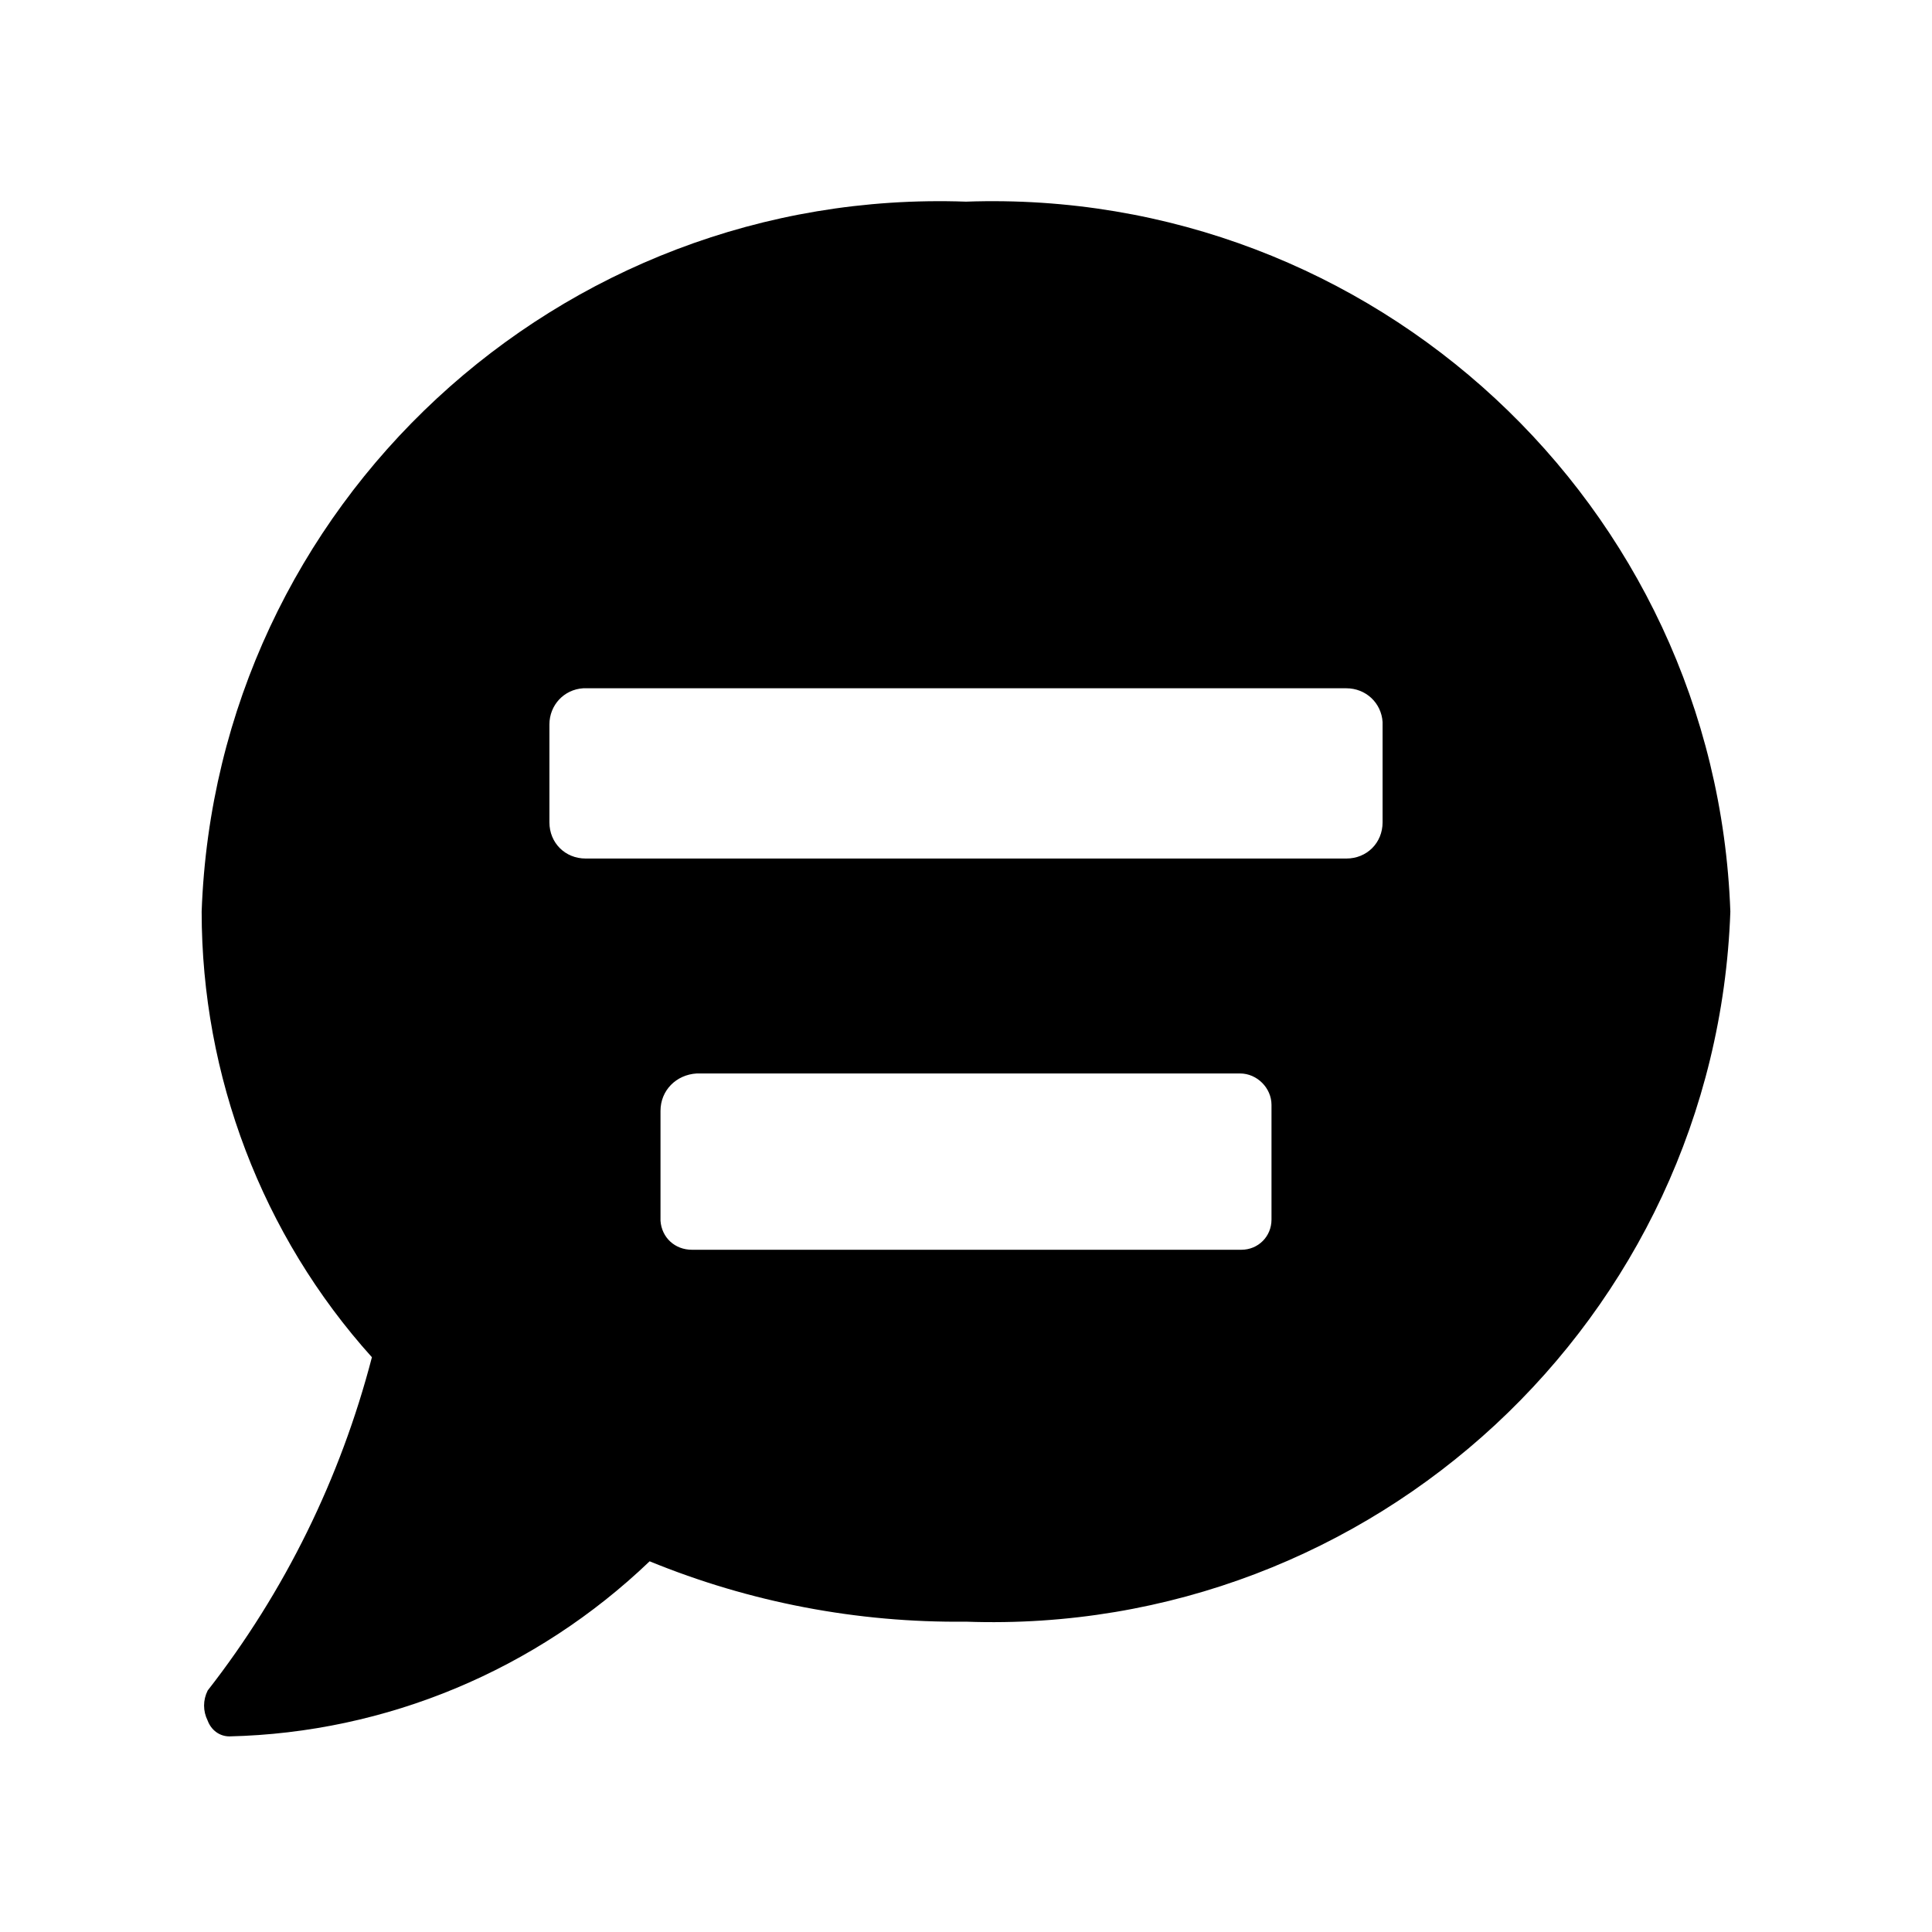
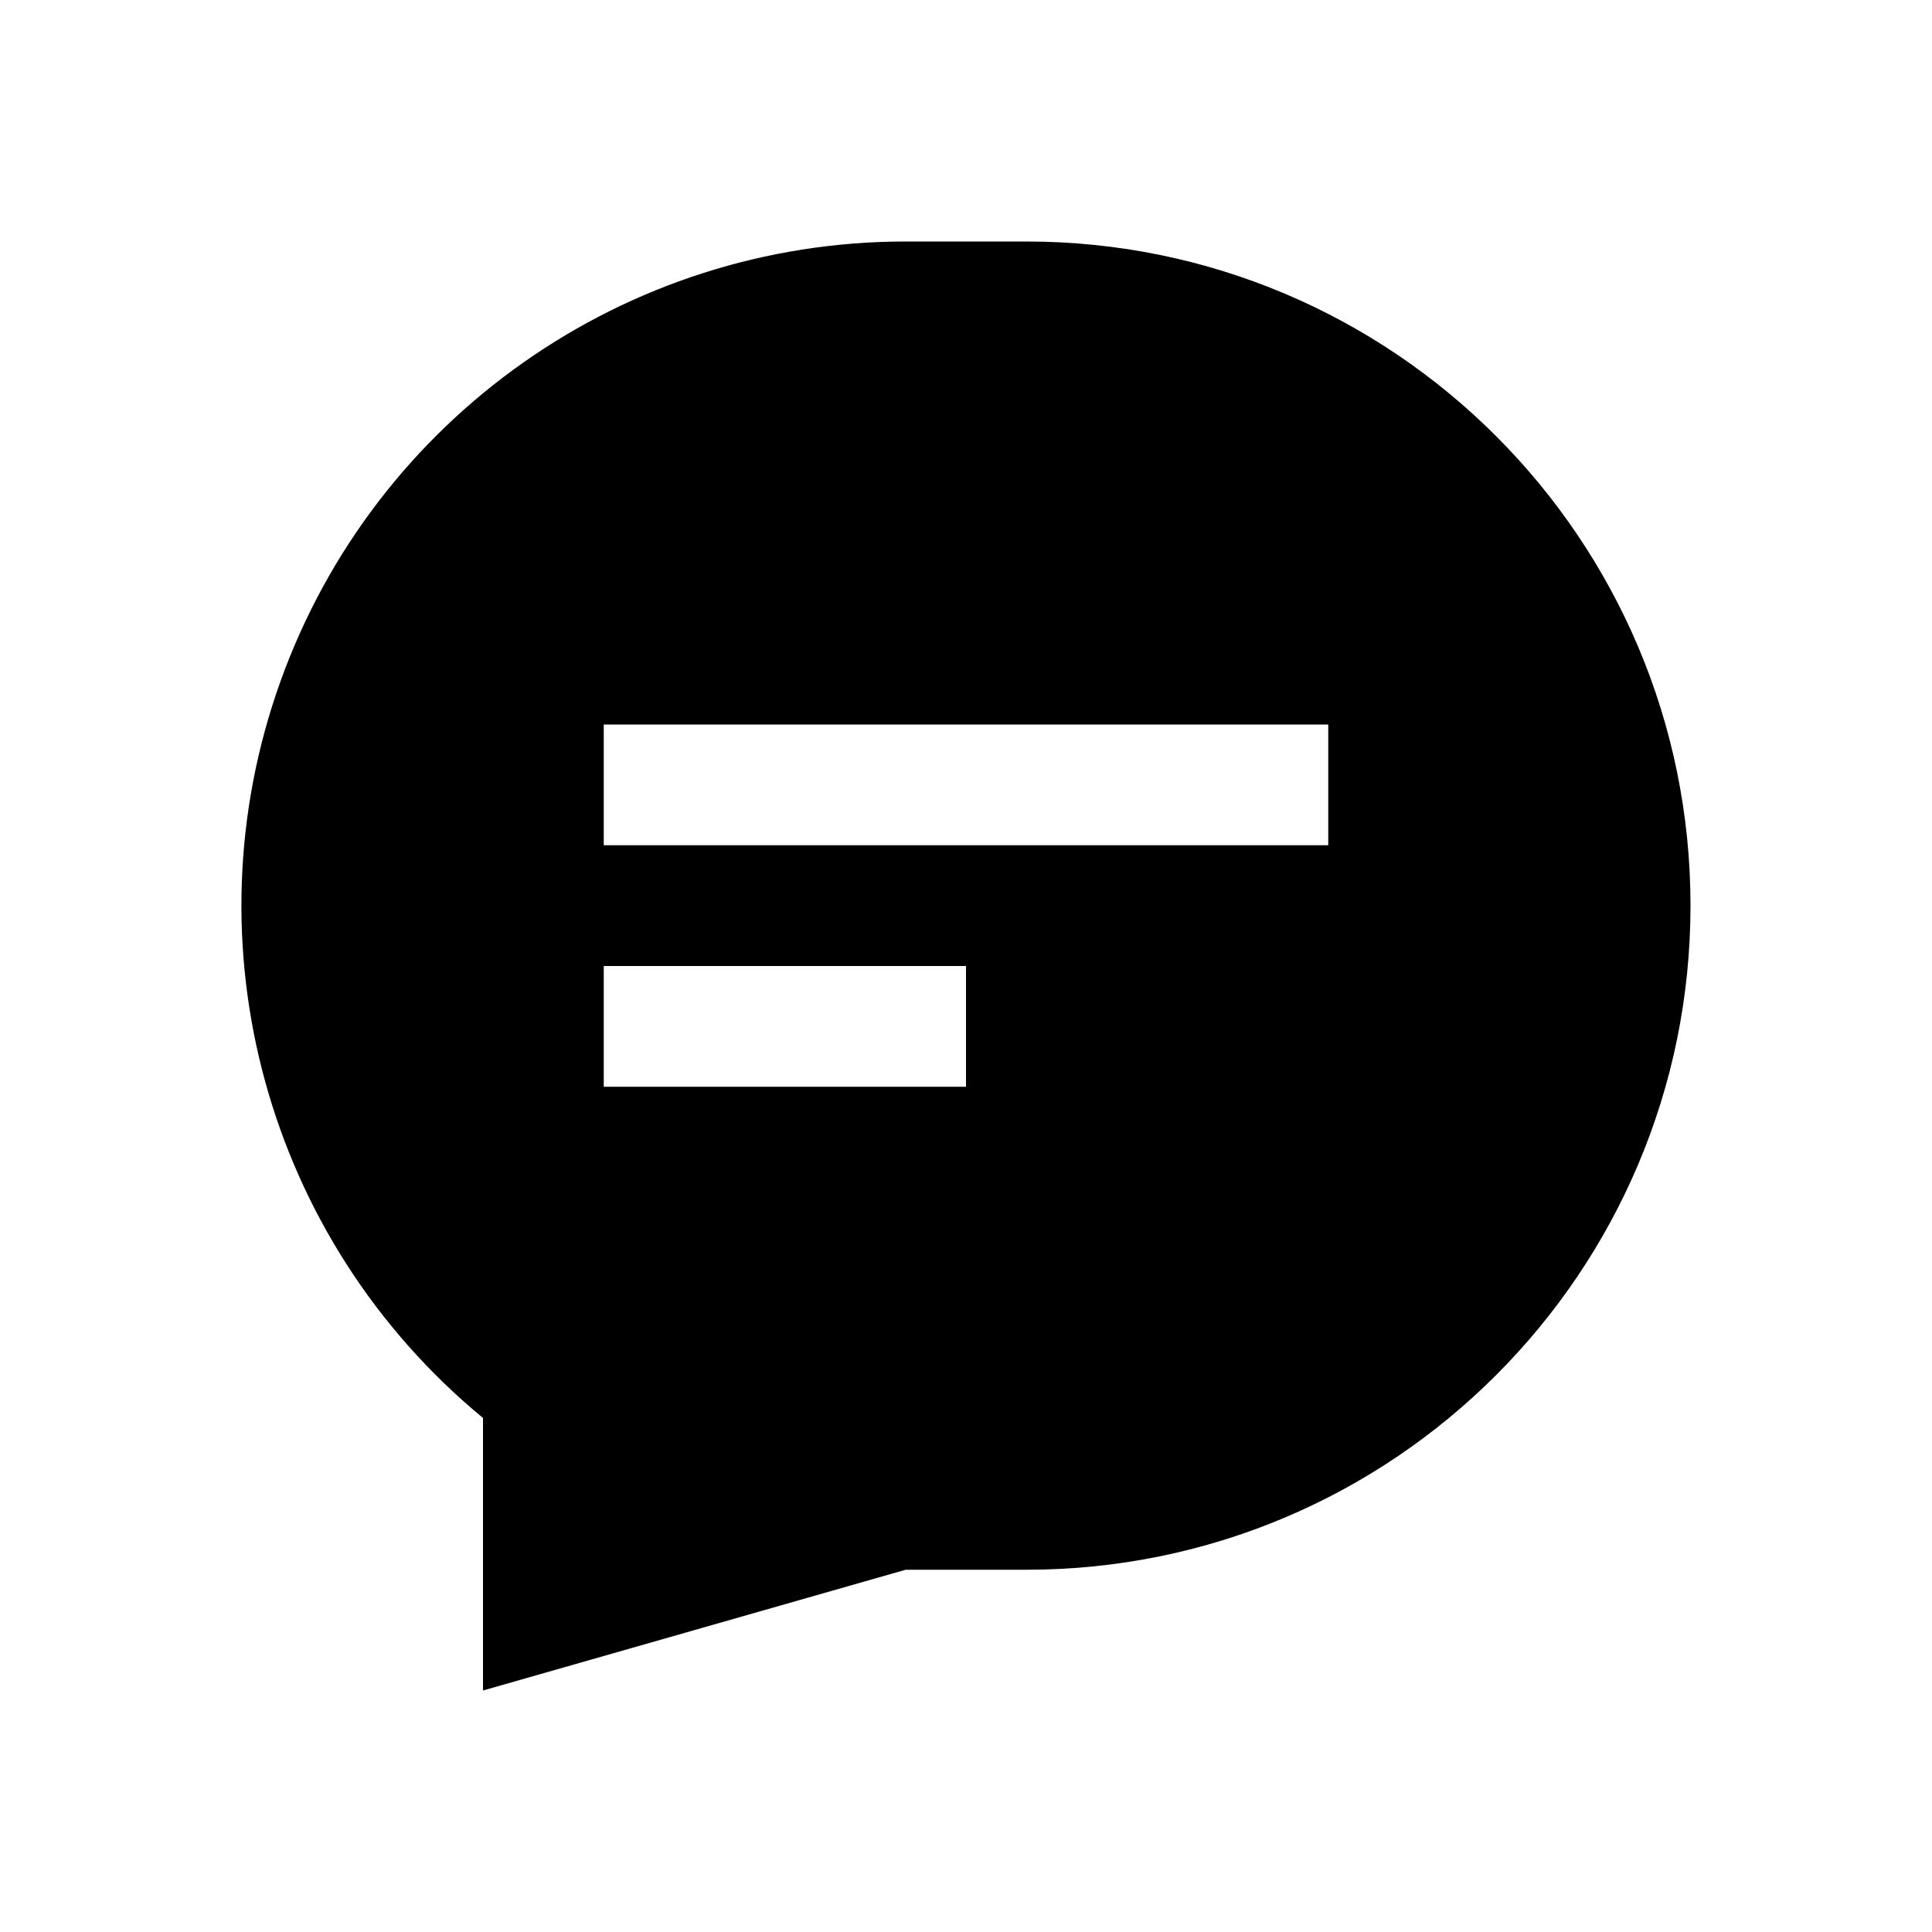
<svg aria-hidden="true" viewBox="0 0 16 16">
-   <path fill="currentColor" d="M8 1.67c-3.37-.12-6.21 2.51-6.33 5.88 0 1.36.5 2.68 1.41 3.69-.26 1-.72 1.94-1.36 2.76-.04.08-.04.17 0 .25.03.08.1.13.18.13 1.3-.03 2.54-.55 3.48-1.45.83.34 1.72.51 2.62.5 3.37.12 6.21-2.51 6.33-5.88-.12-3.37-2.96-6-6.33-5.88Zm2.53 8.43c0 .14-.11.25-.25.25H5.73c-.14 0-.25-.1-.26-.24V9.2c0-.17.13-.3.3-.31h4.5c.14 0 .26.12.26.26v.95Zm.92-3.29c0 .17-.13.3-.3.3h-6.3c-.17 0-.3-.13-.3-.3V6c0-.16.12-.29.28-.3h6.32c.16 0 .29.12.3.28v.83Z" />
+   <path fill="currentColor" fill-rule="evenodd" d="M7.5 2A5.5 5.5 0 0 0 4 11.743V14l3.5-1h1a5.5 5.5 0 1 0 0-11h-1ZM5 6h6v1H5V6Zm3 2H5v1h3V8Z" clip-rule="evenodd" />
</svg>
